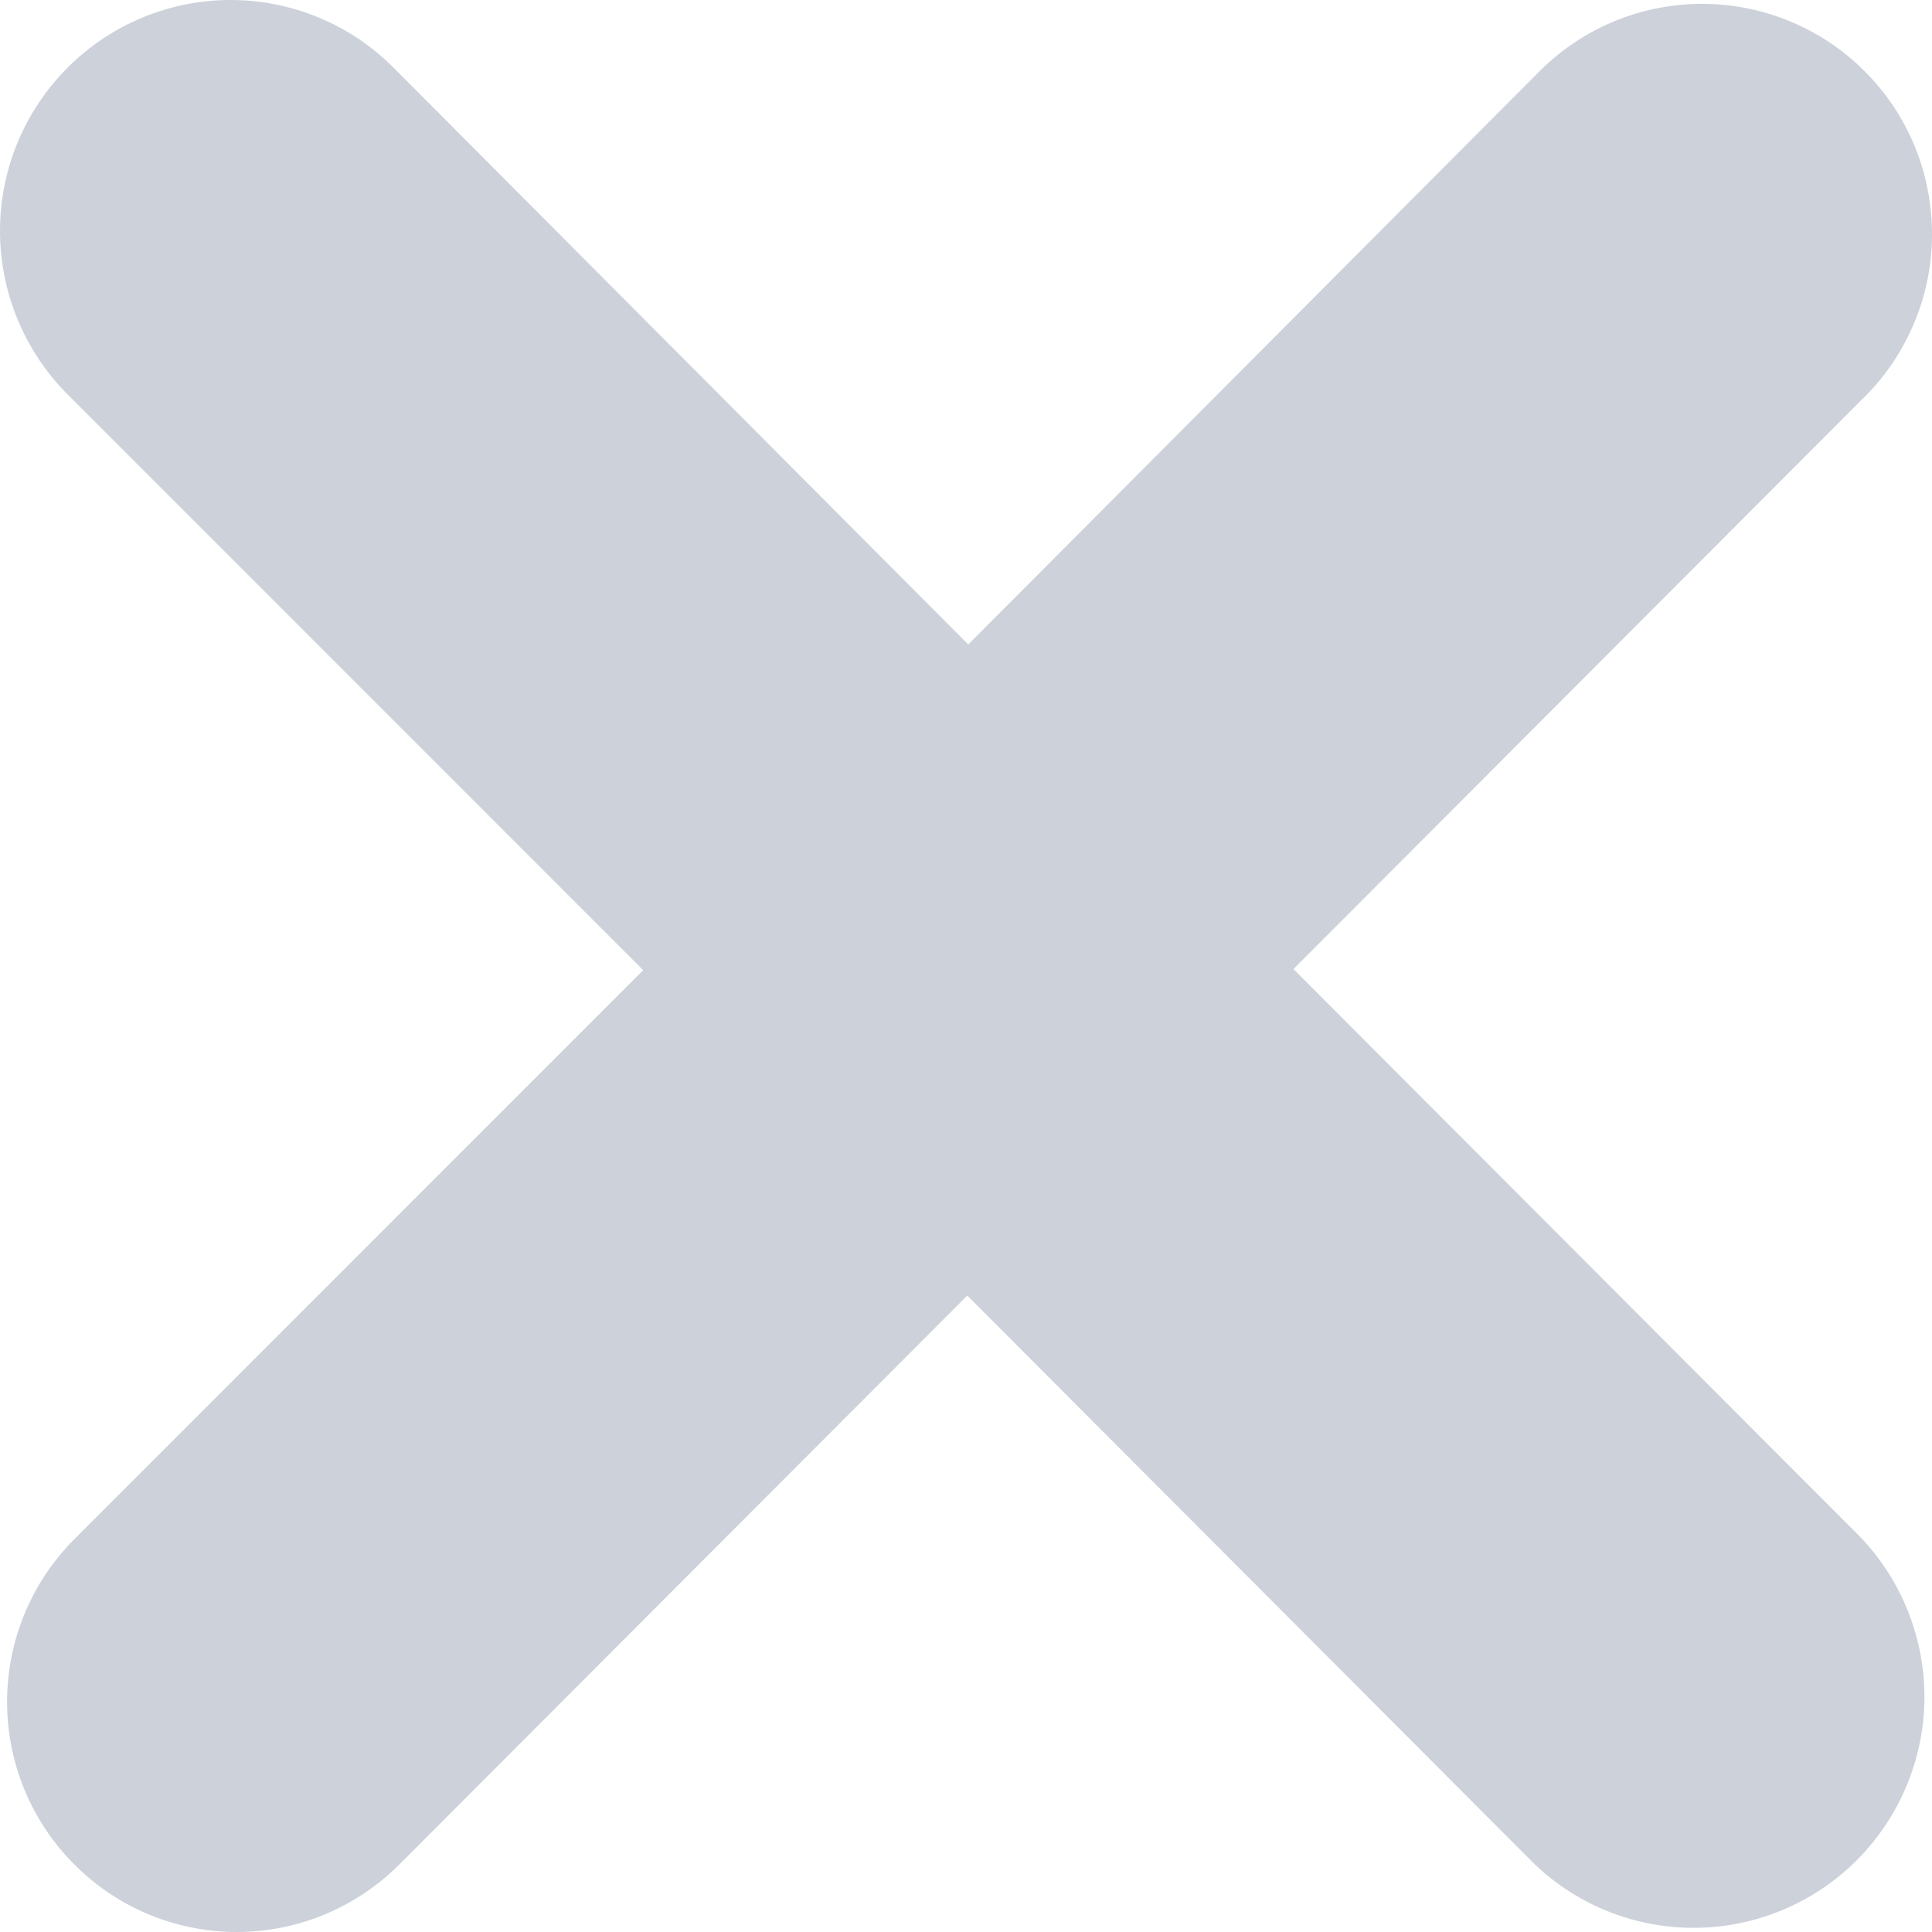
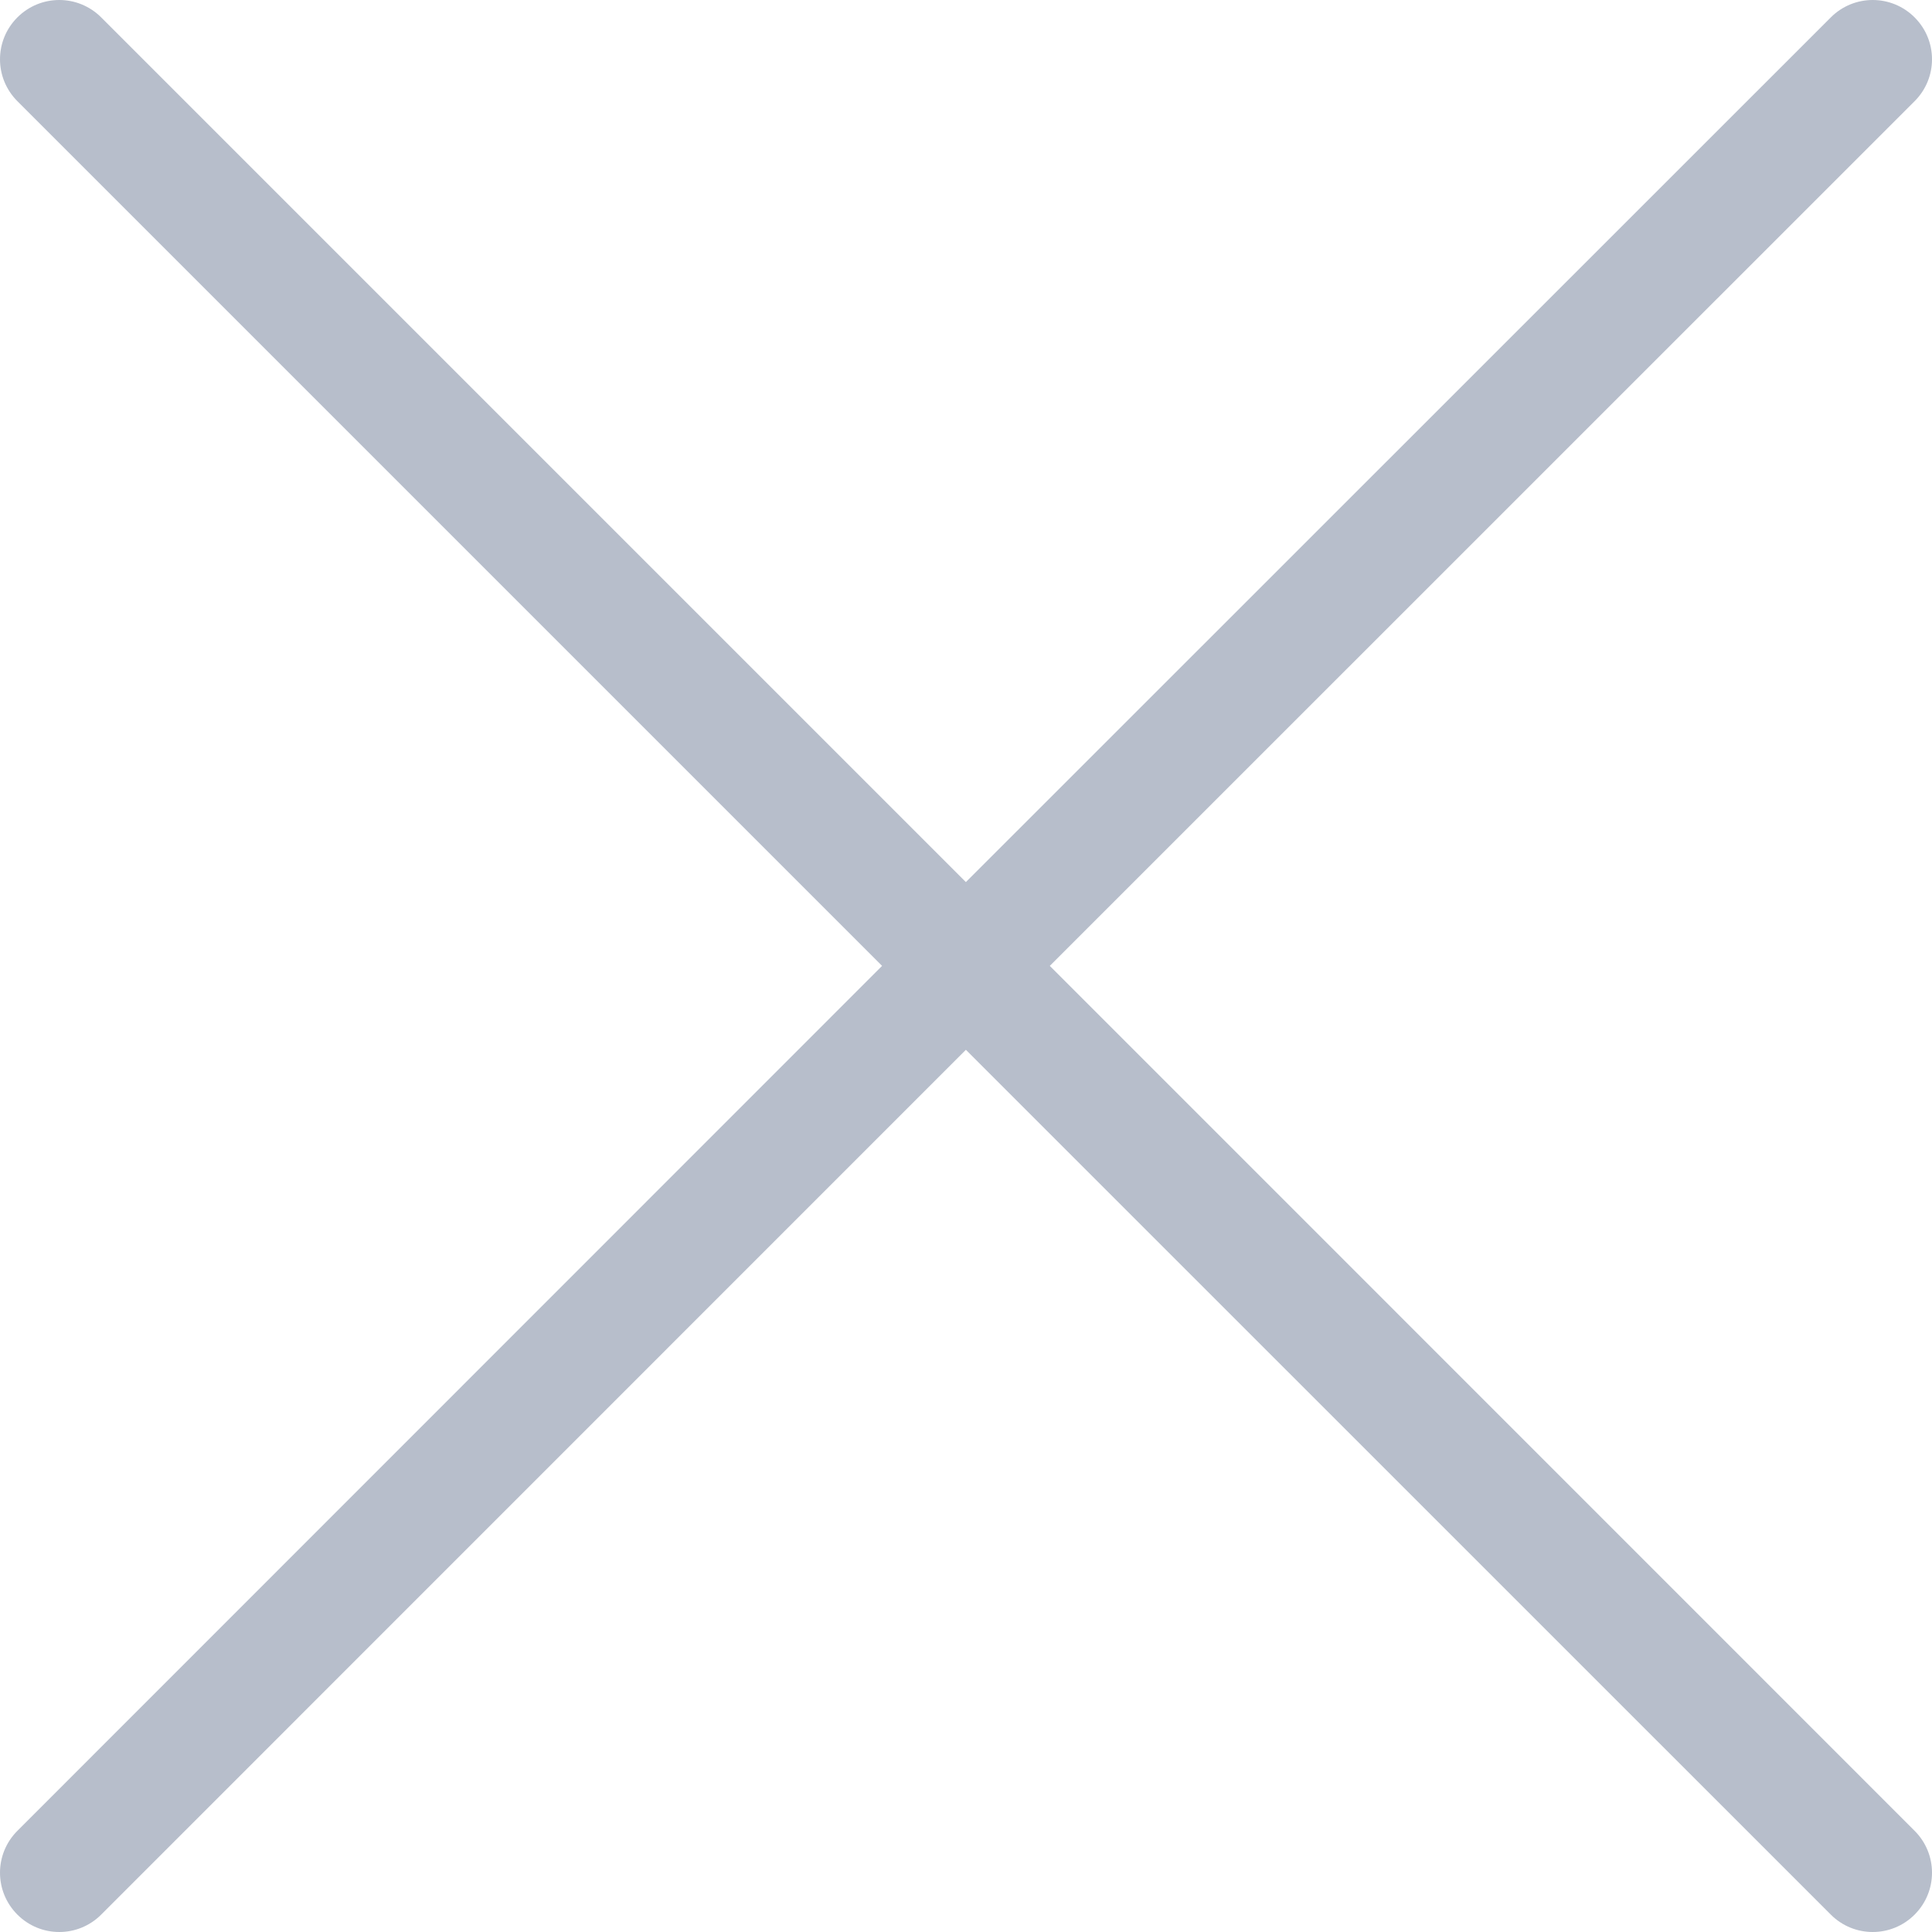
- <svg xmlns="http://www.w3.org/2000/svg" width="12" height="12" viewBox="0 0 12 12" fill="none">
-   <path opacity="0.7" fill-rule="evenodd" clip-rule="evenodd" d="M11.559 9.551L8.034 6.019L11.559 2.487C11.697 2.356 11.806 2.198 11.882 2.023C11.958 1.848 11.998 1.66 12 1.47C12.002 1.279 11.966 1.09 11.895 0.914C11.823 0.738 11.717 0.577 11.582 0.443C11.448 0.308 11.288 0.202 11.112 0.13C10.936 0.058 10.747 0.022 10.557 0.024C10.367 0.026 10.179 0.066 10.005 0.141C9.83 0.217 9.673 0.327 9.541 0.464L6.014 4.003L2.445 0.421C2.177 0.151 1.812 0 1.433 7.73665e-08C1.053 -0 0.688 0.151 0.42 0.42C0.151 0.689 0 1.054 7.72412e-08 1.434C-0 1.815 0.151 2.18 0.419 2.449L3.995 6.026L0.462 9.56C0.194 9.828 0.044 10.191 0.044 10.571C0.044 10.95 0.194 11.313 0.462 11.581C0.729 11.849 1.092 12 1.471 12C1.849 12 2.212 11.849 2.48 11.581L6.008 8.047L9.533 11.58C9.804 11.838 10.165 11.979 10.538 11.974C10.912 11.969 11.269 11.818 11.533 11.554C11.797 11.289 11.948 10.932 11.953 10.557C11.957 10.183 11.816 9.822 11.559 9.551Z" fill="#B7BECB" />
+ <svg xmlns="http://www.w3.org/2000/svg" width="16" height="16" viewBox="0 0 16 16" fill="none">
+   <path fill-rule="evenodd" clip-rule="evenodd" d="M0.838 0.144L7.999 7.305L15.162 0.144C15.354 -0.048 15.664 -0.048 15.856 0.144C16.048 0.336 16.048 0.646 15.856 0.838L8.694 7.999L15.856 15.162C16.048 15.354 16.048 15.664 15.856 15.856C15.664 16.048 15.354 16.048 15.162 15.856L7.999 8.694L0.838 15.856C0.646 16.048 0.336 16.048 0.144 15.856C-0.048 15.664 -0.048 15.354 0.144 15.162L7.305 7.999L0.144 0.838C-0.048 0.646 -0.048 0.336 0.144 0.144C0.336 -0.048 0.646 -0.048 0.838 0.144Z" fill="#B7BECB" />
</svg>
